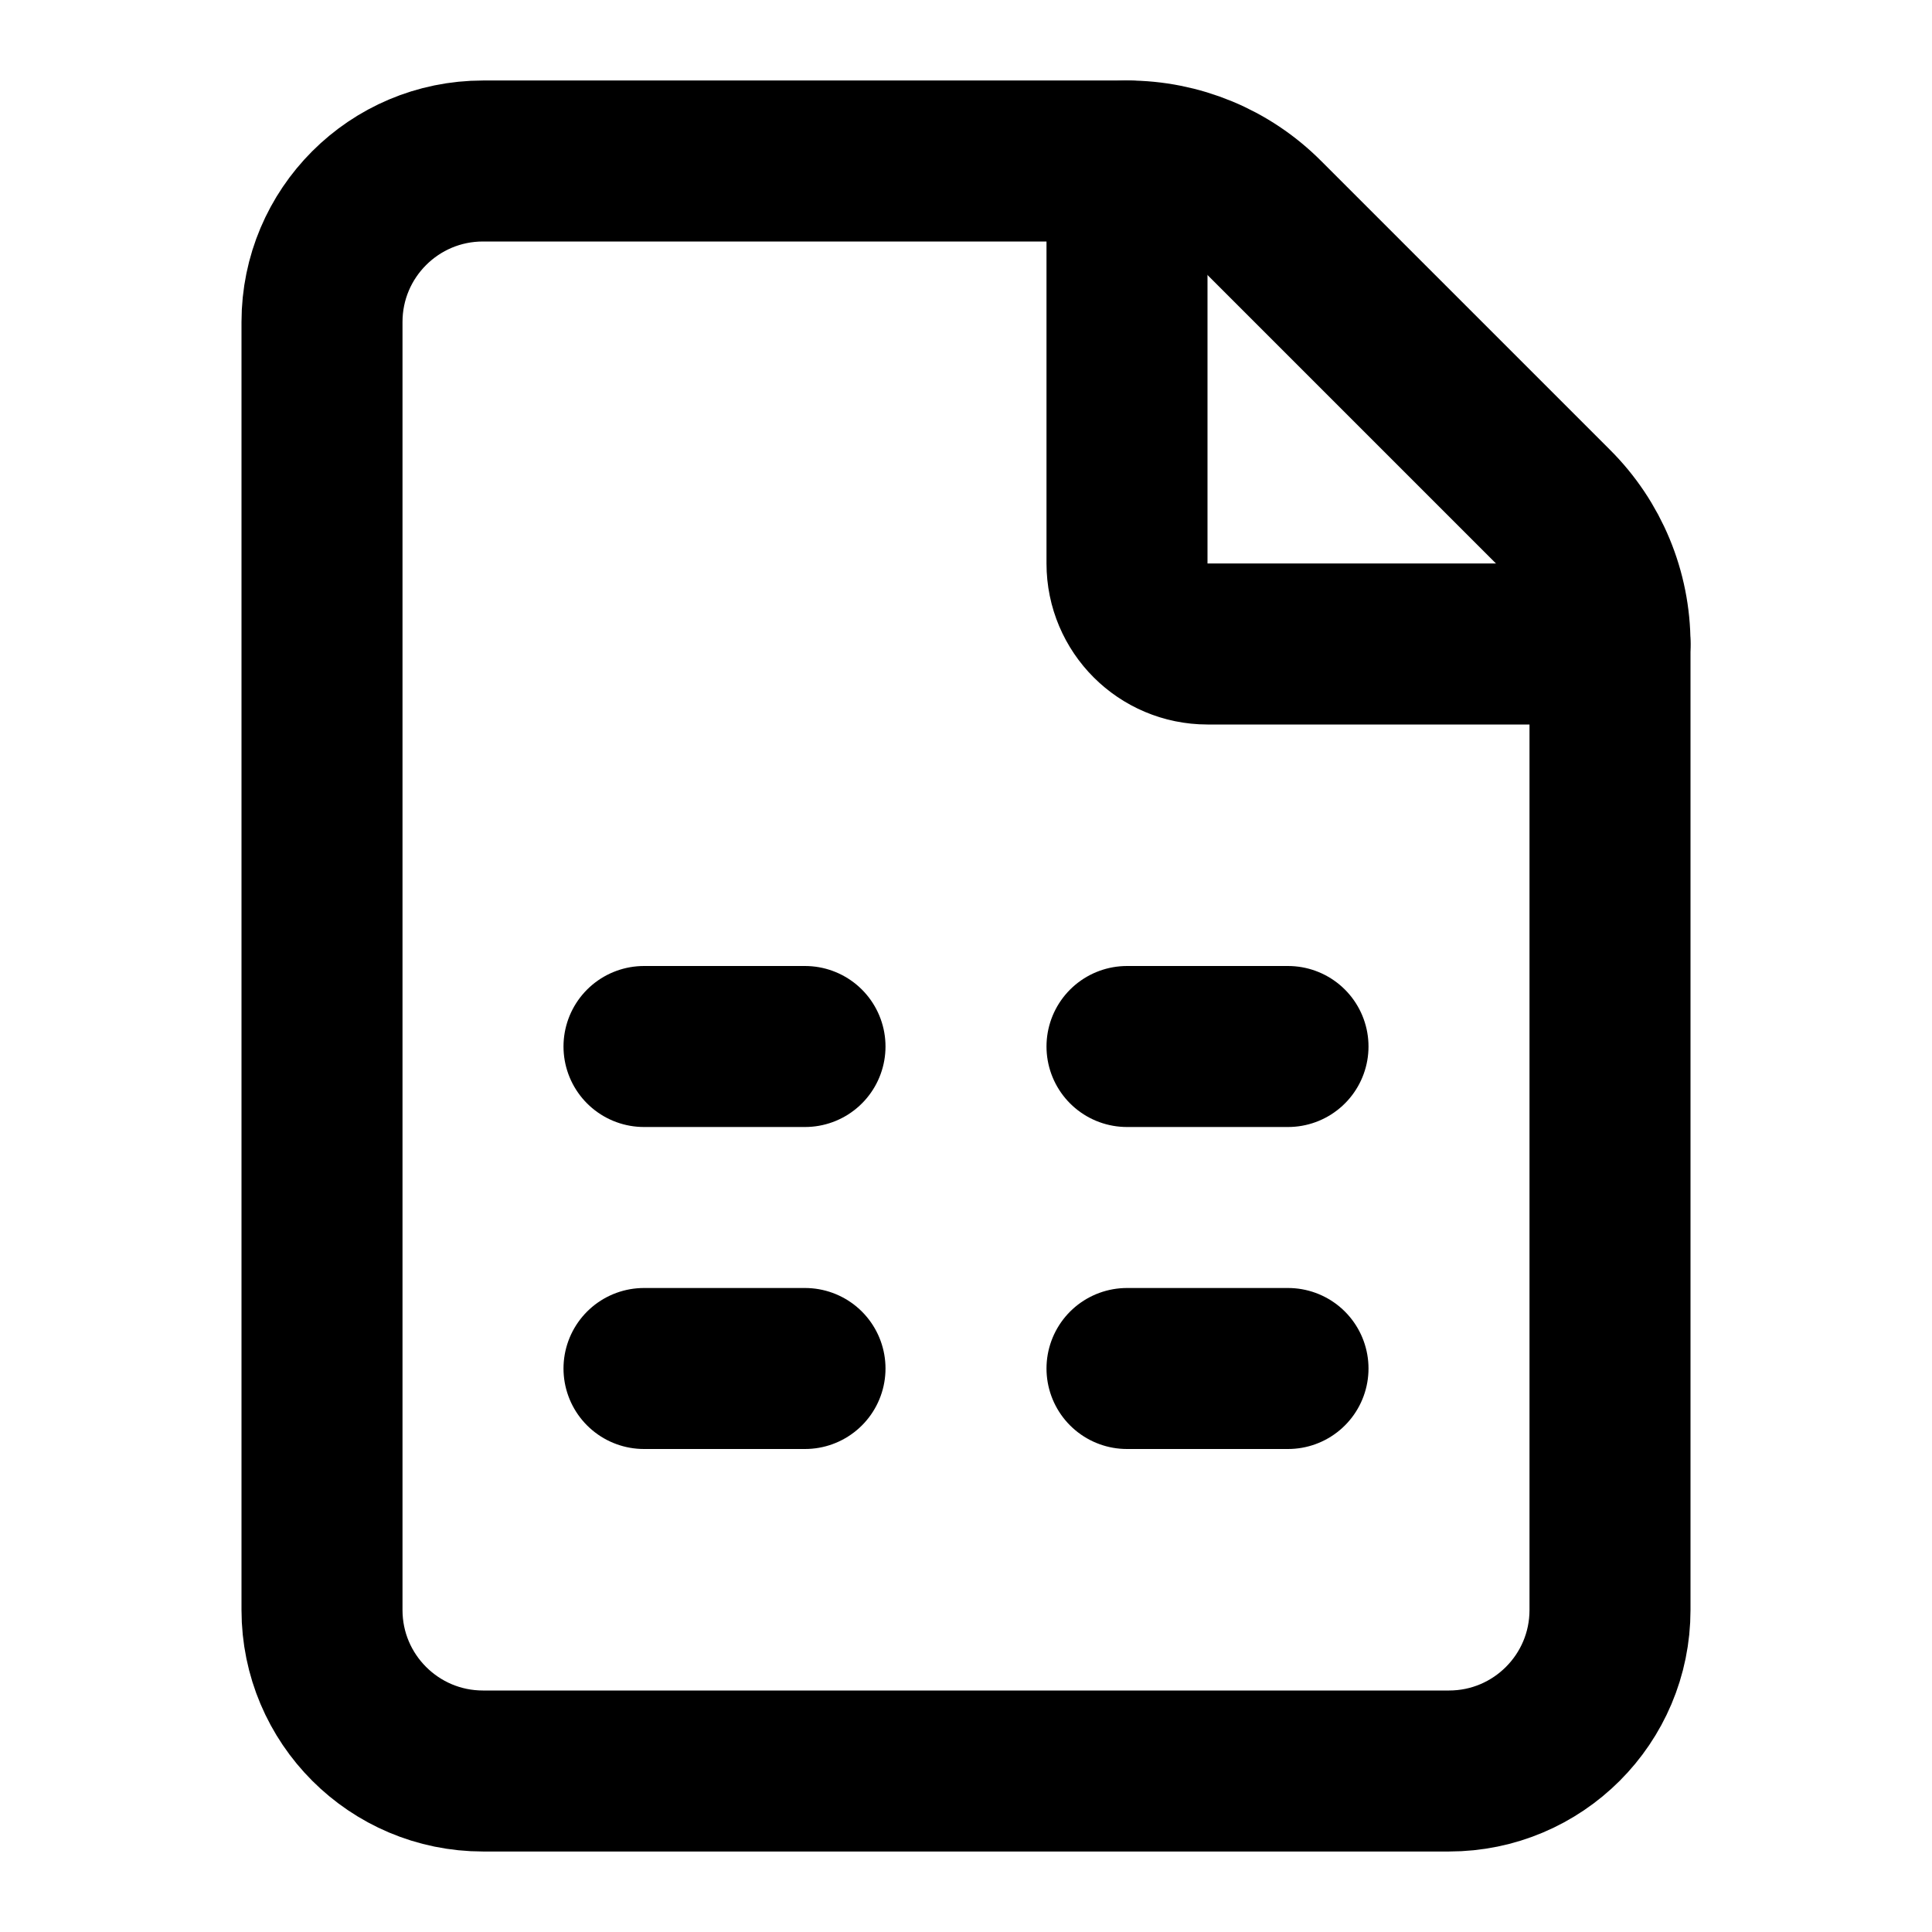
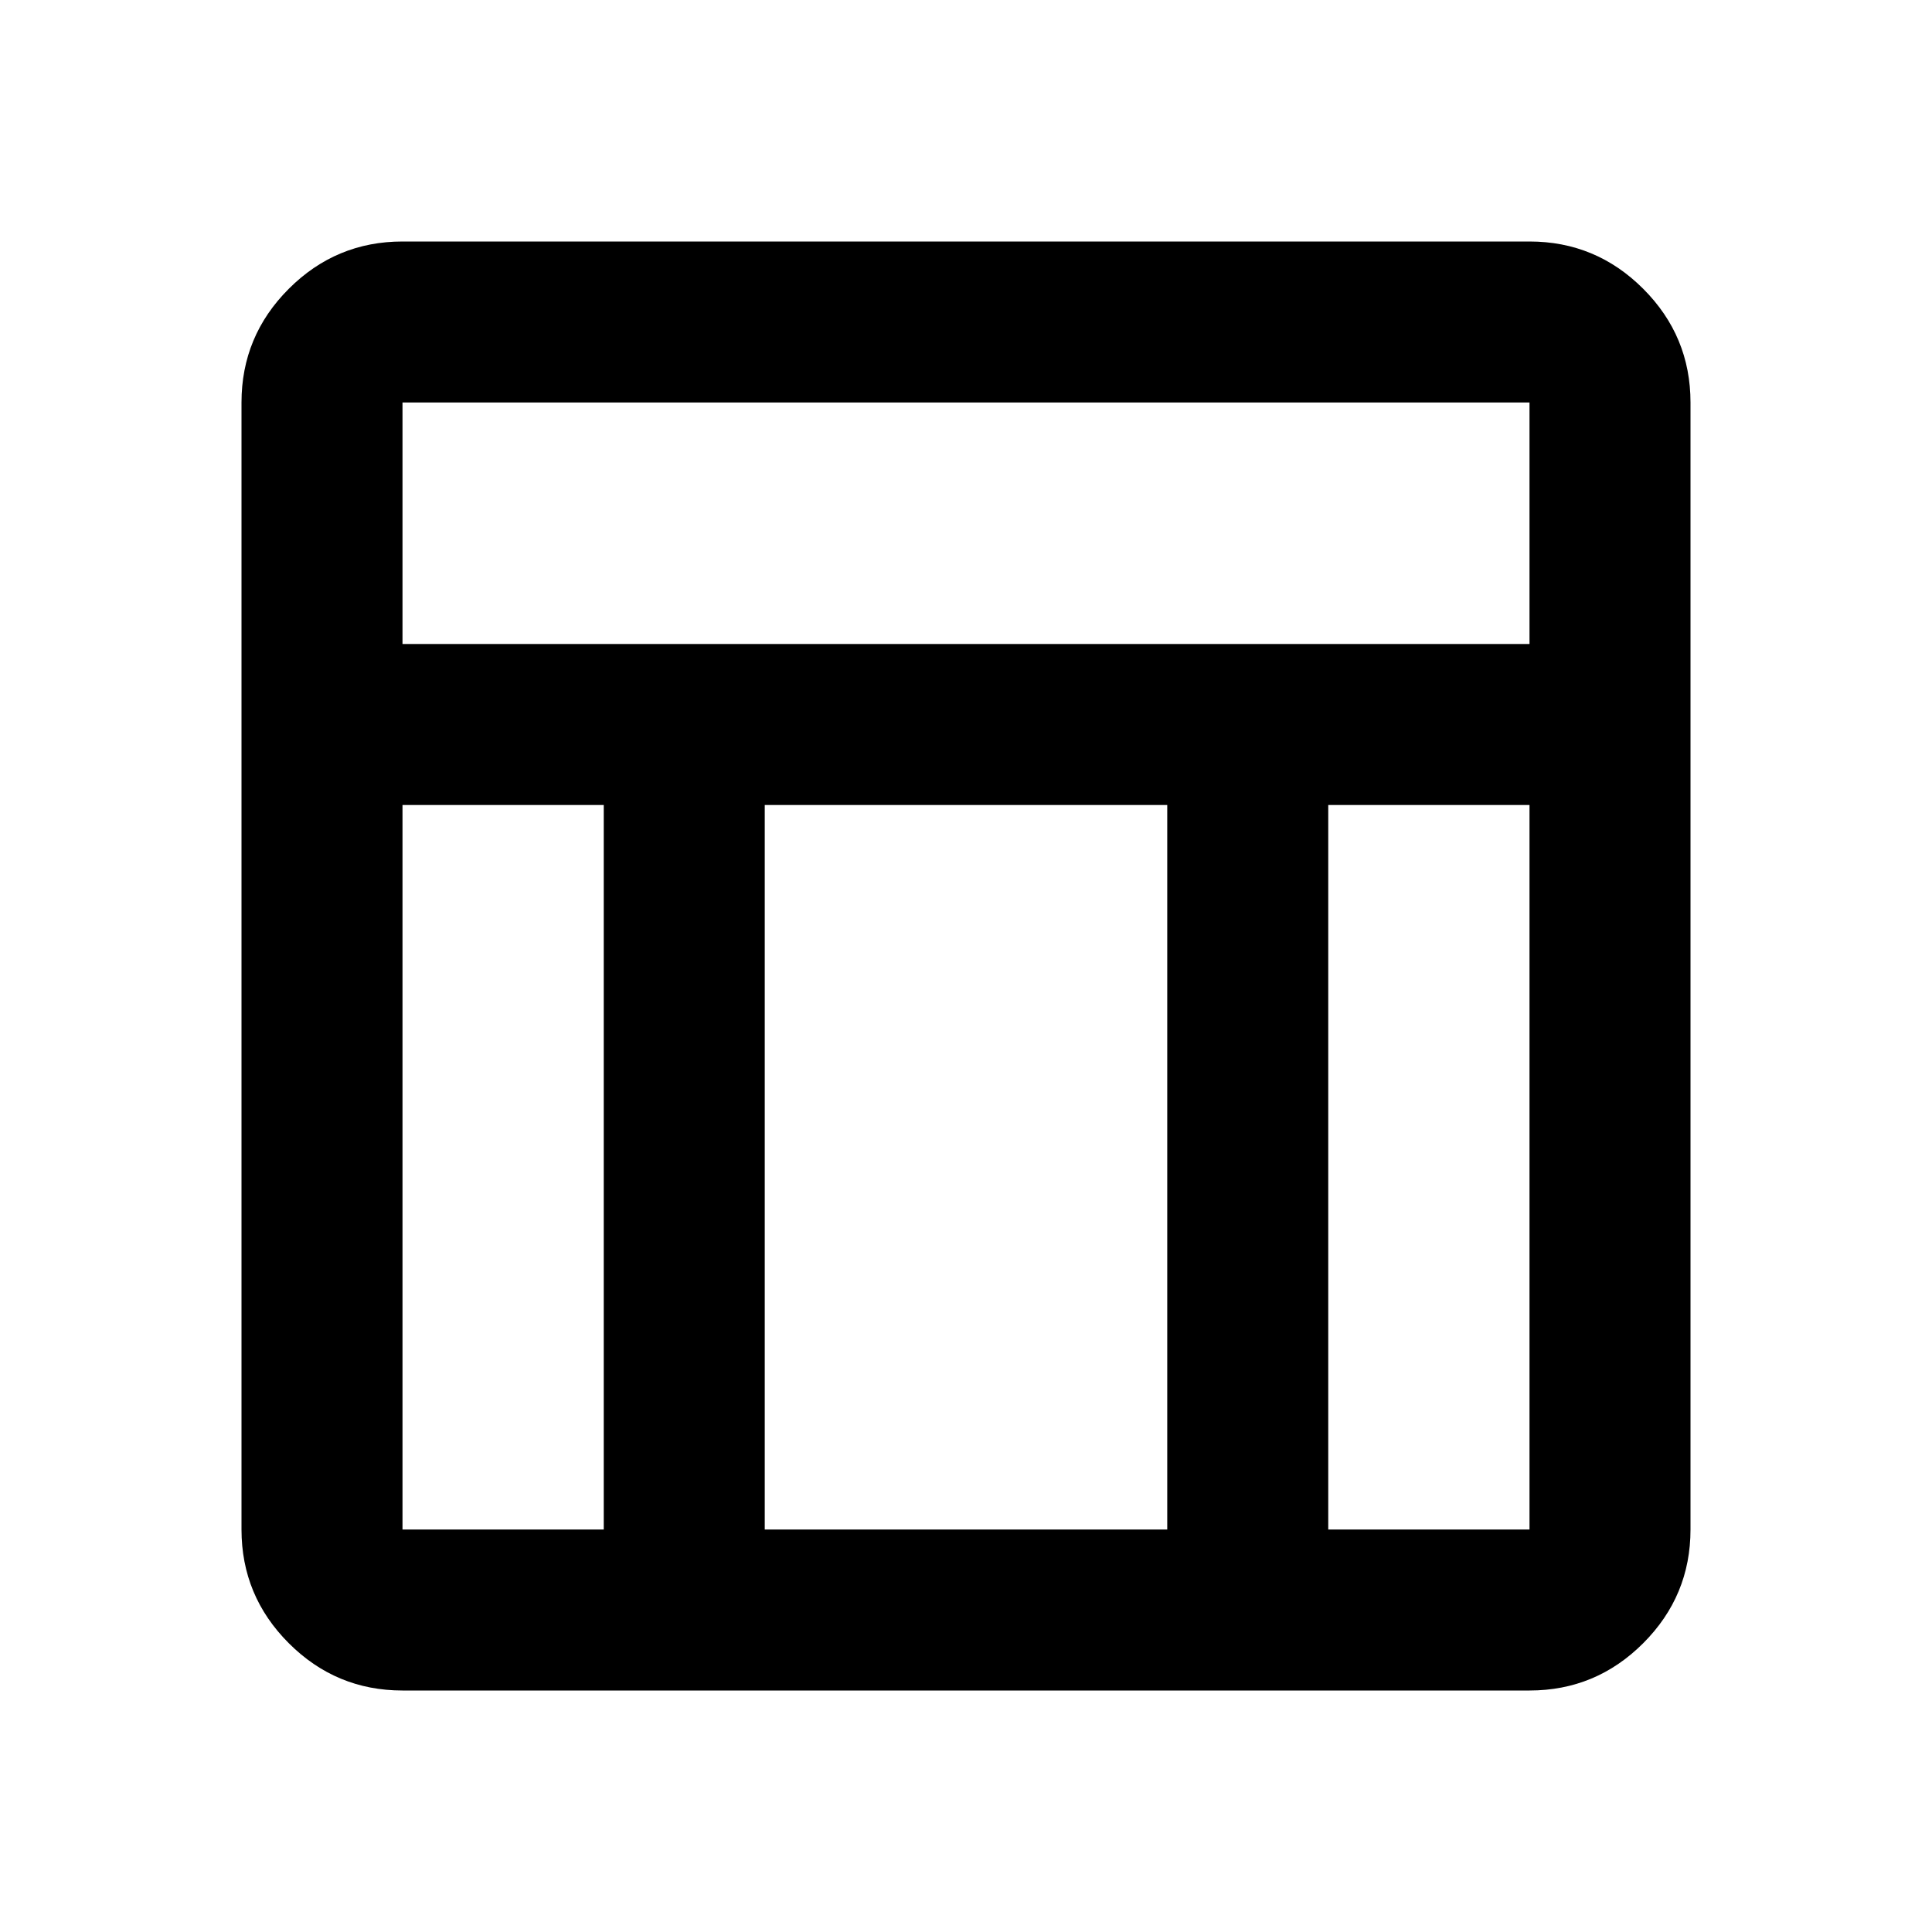
- <svg xmlns="http://www.w3.org/2000/svg" width="24" height="24" viewBox="0 0 24 24" fill="none" stroke="currentColor" stroke-width="2" stroke-linecap="round" stroke-linejoin="round">
-   <path d="M6 22a2 2 0 0 1-2-2V4a2 2 0 0 1 2-2h8a2.4 2.4 0 0 1 1.704.706l3.588 3.588A2.4 2.4 0 0 1 20 8v12a2 2 0 0 1-2 2z" />
-   <path d="M14 2v5a1 1 0 0 0 1 1h5" />
-   <path d="M8 13h2" />
-   <path d="M14 13h2" />
-   <path d="M8 17h2" />
-   <path d="M14 17h2" />
+ <svg xmlns="http://www.w3.org/2000/svg" fill="currentColor" height="24" viewBox="0 -960 960 960" width="24">
+   <path d="M760-120H200q-33 0-56.5-23.5T120-200v-560q0-33 23.5-56.5T200-840h560q33 0 56.5 23.5T840-760v560q0 33-23.5 56.5T760-120ZM200-640h560v-120H200v120Zm100 80H200v360h100v-360Zm360 0v360h100v-360H660Zm-80 0H380v360h200v-360Z" />
</svg>
